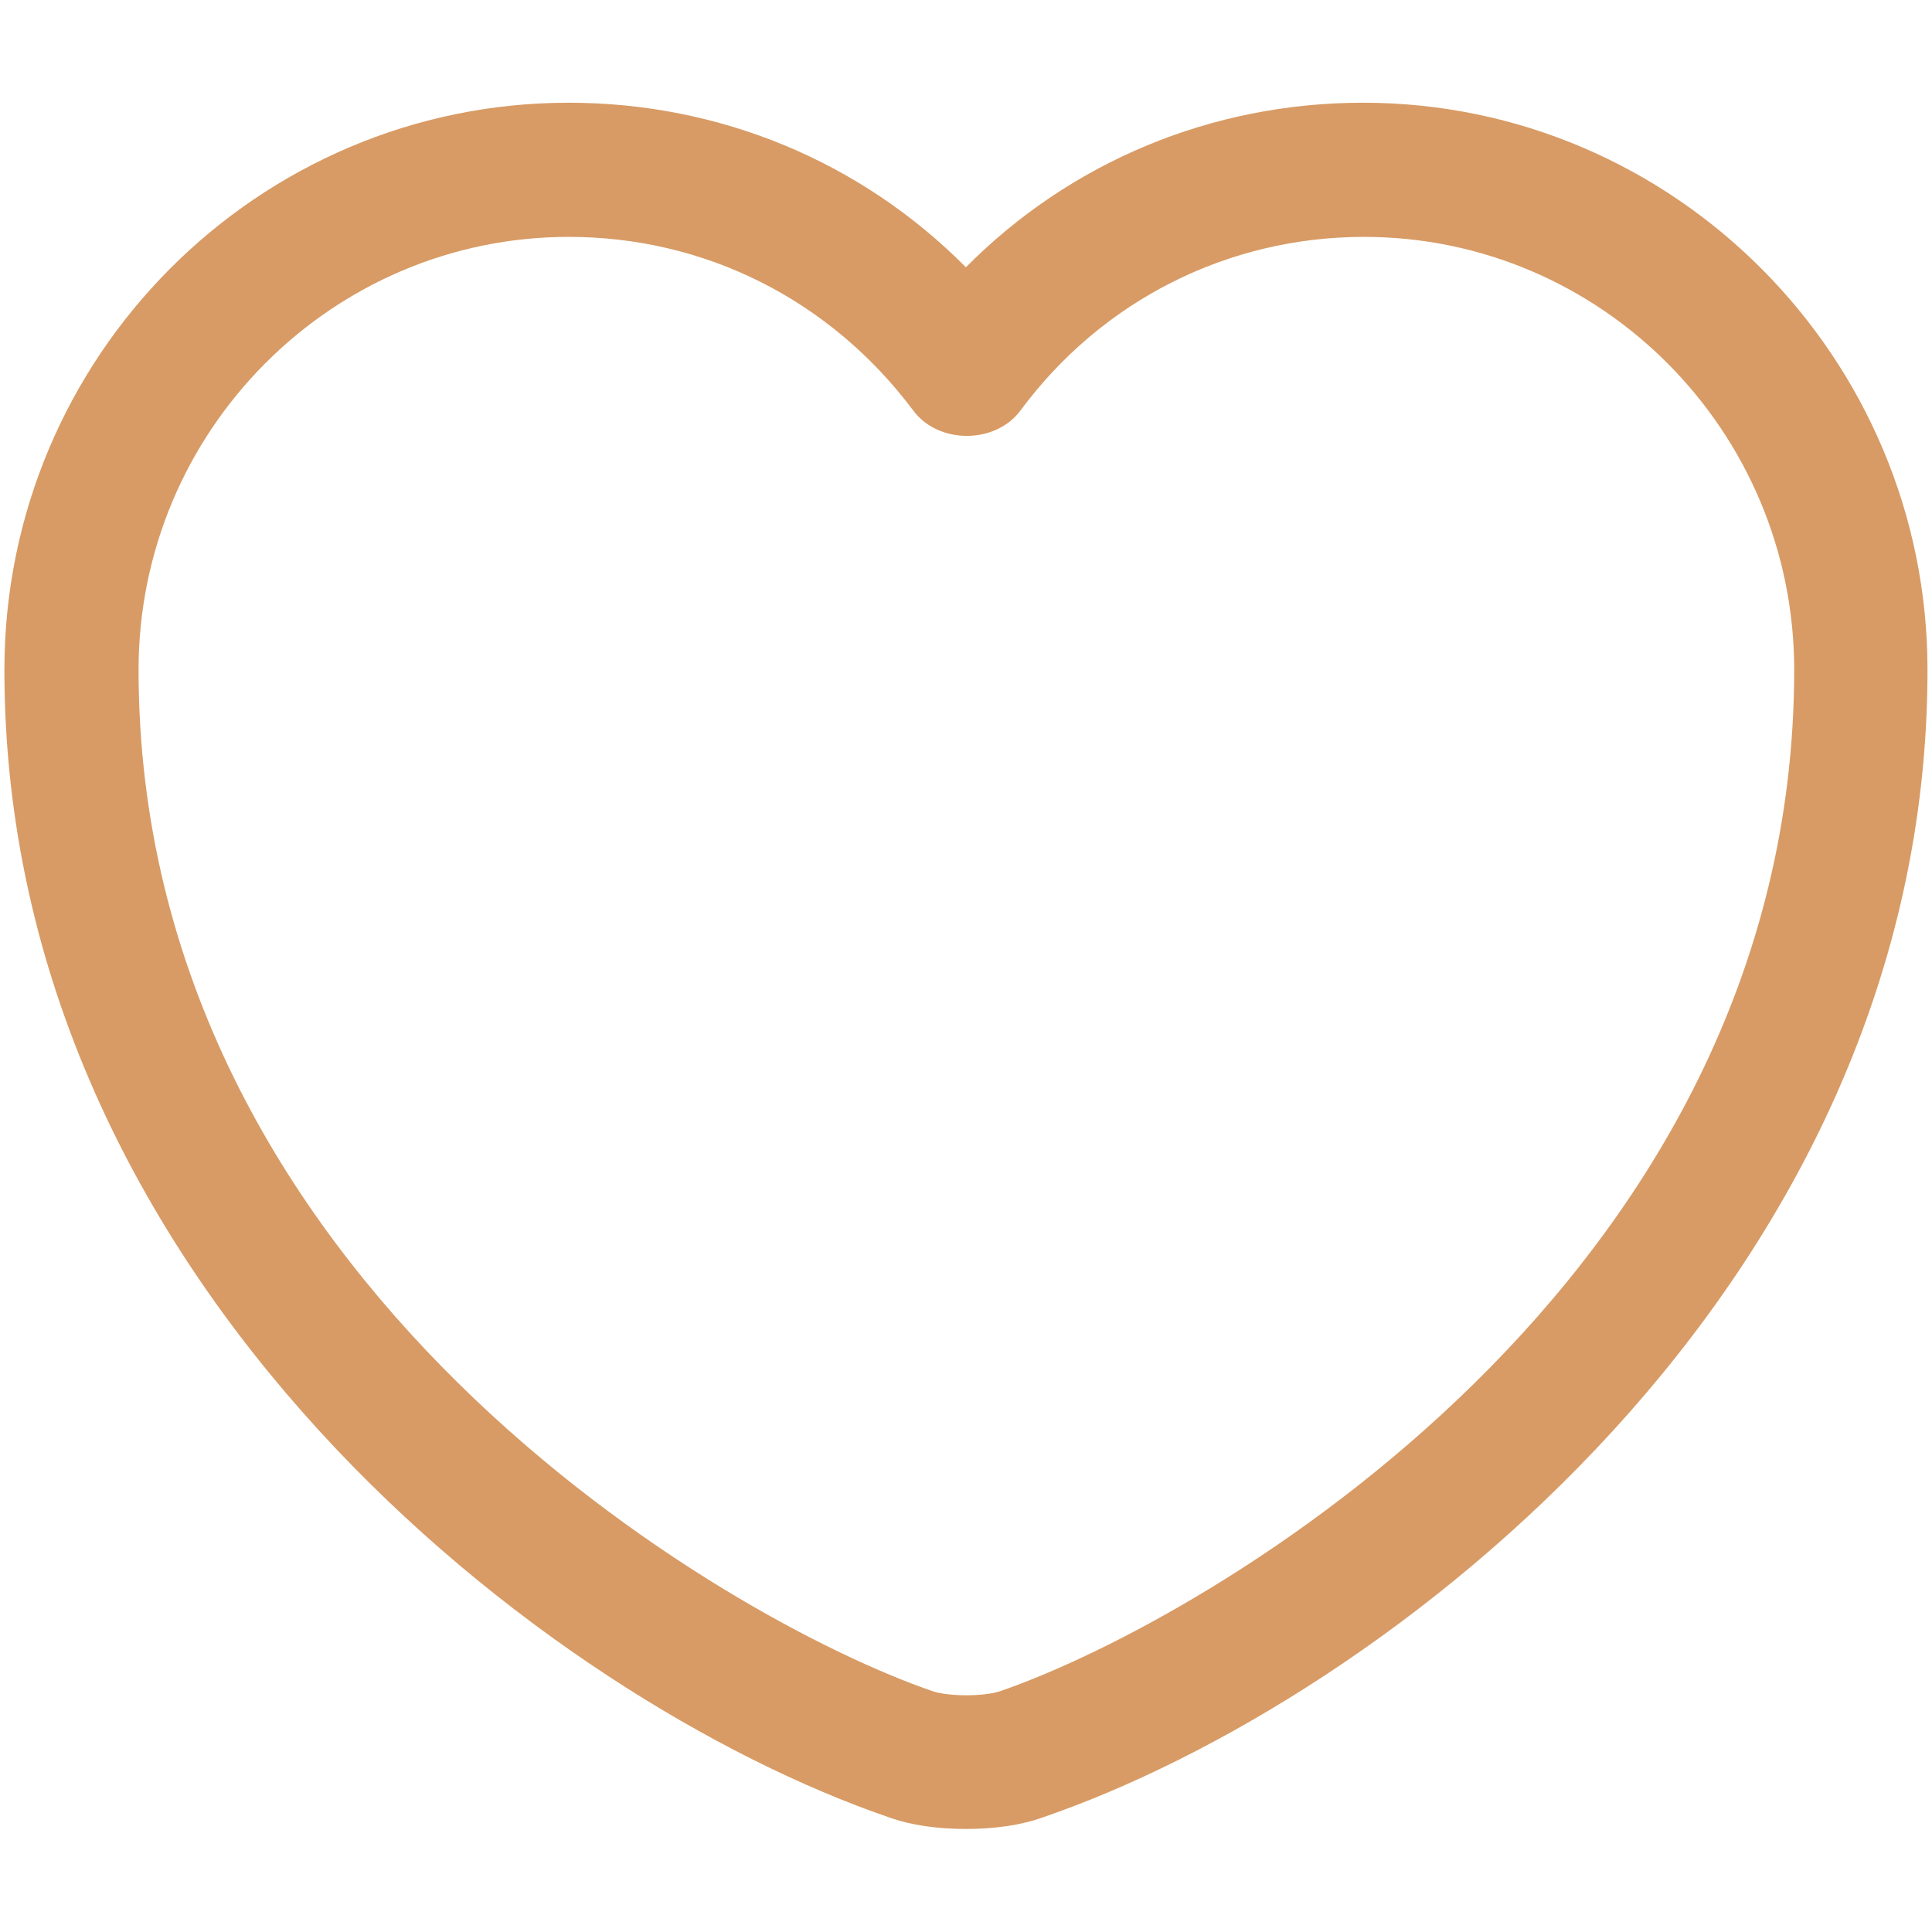
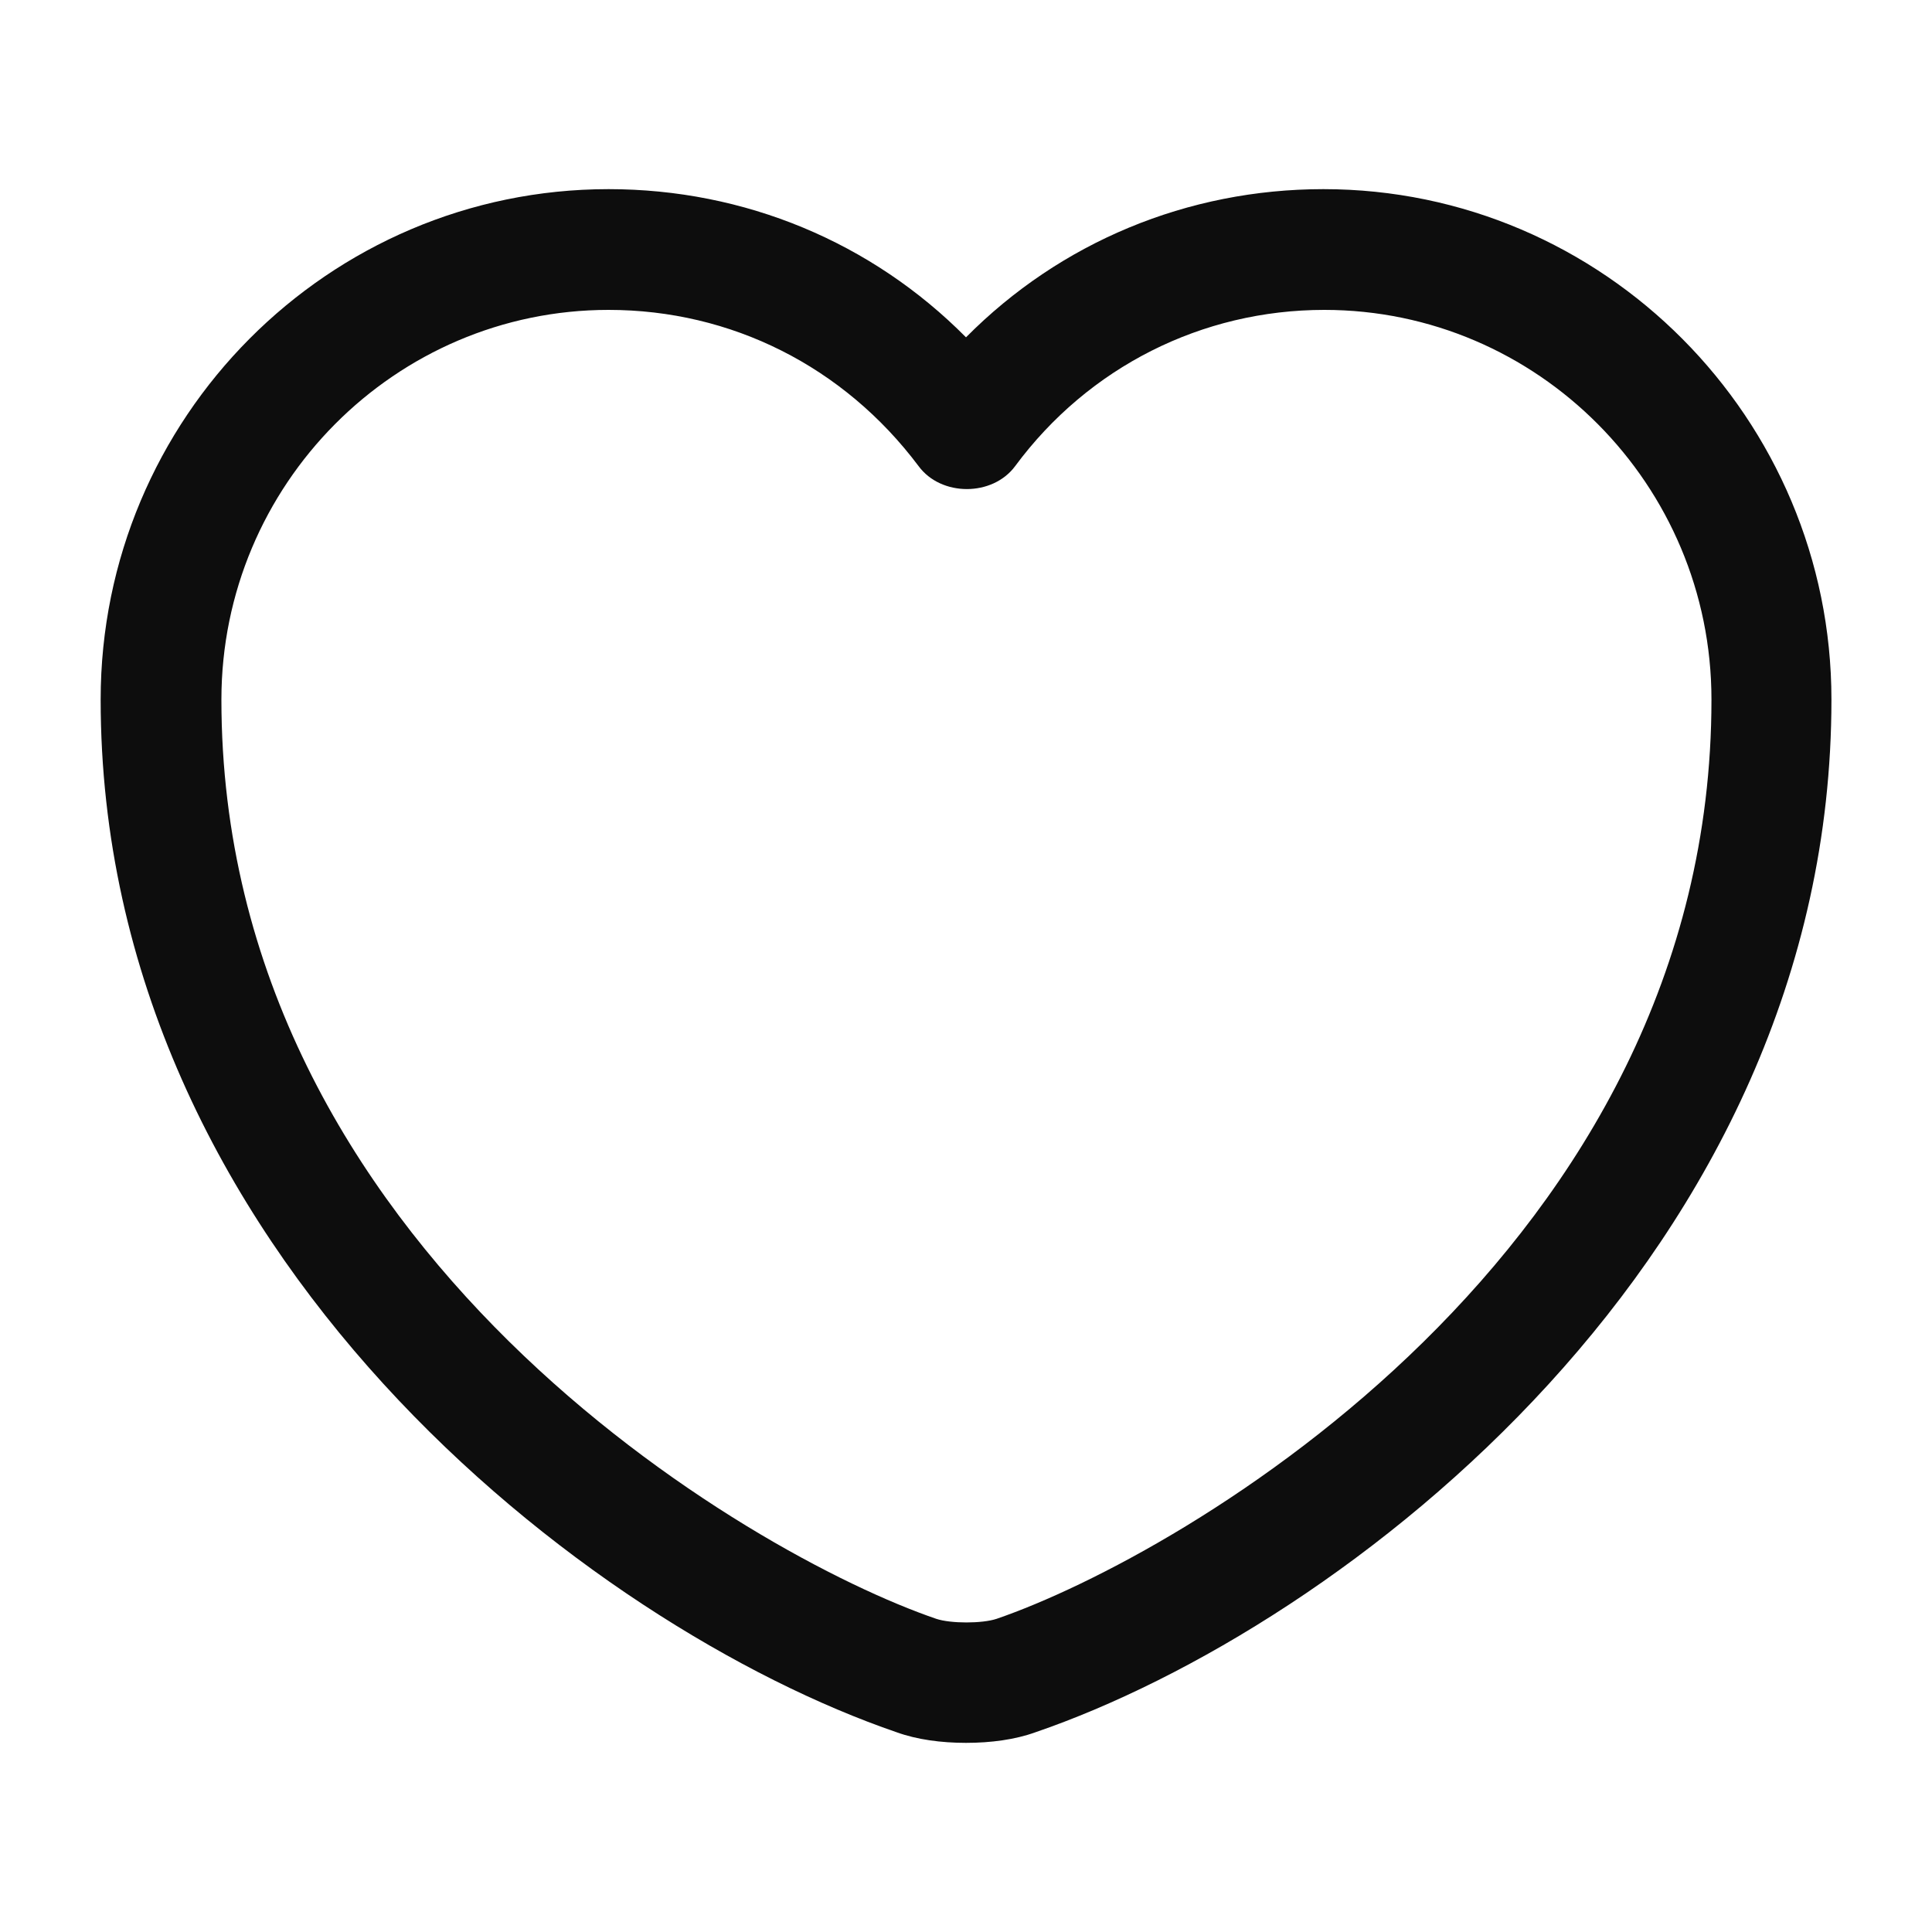
- <svg xmlns="http://www.w3.org/2000/svg" width="18" height="18" viewBox="0 0 18 18" fill="none">
-   <path d="M8.999 17.04C8.741 17.04 8.491 17.007 8.283 16.932C5.099 15.84 0.041 11.965 0.041 6.24C0.041 3.324 2.399 0.957 5.299 0.957C6.708 0.957 8.024 1.507 8.999 2.49C9.974 1.507 11.291 0.957 12.699 0.957C15.599 0.957 17.958 3.332 17.958 6.24C17.958 11.974 12.899 15.84 9.716 16.932C9.508 17.007 9.258 17.04 8.999 17.04ZM5.299 2.207C3.091 2.207 1.291 4.015 1.291 6.24C1.291 11.932 6.766 15.099 8.691 15.757C8.841 15.807 9.166 15.807 9.316 15.757C11.233 15.099 16.716 11.94 16.716 6.24C16.716 4.015 14.916 2.207 12.708 2.207C11.441 2.207 10.266 2.799 9.508 3.824C9.274 4.14 8.741 4.14 8.508 3.824C7.733 2.79 6.566 2.207 5.299 2.207Z" fill="#D89B65" />
+ <svg xmlns="http://www.w3.org/2000/svg" width="20" height="20" viewBox="0 0 20 20" fill="none">
+   <path d="M10 18.042C9.742 18.042 9.492 18.008 9.284 17.933C6.1 16.842 1.042 12.967 1.042 7.242C1.042 4.325 3.4 1.958 6.3 1.958C7.709 1.958 9.025 2.508 10 3.492C10.975 2.508 12.292 1.958 13.7 1.958C16.6 1.958 18.959 4.333 18.959 7.242C18.959 12.975 13.9 16.842 10.717 17.933C10.509 18.008 10.259 18.042 10 18.042ZM6.3 3.208C4.092 3.208 2.292 5.017 2.292 7.242C2.292 12.933 7.767 16.1 9.692 16.758C9.842 16.808 10.167 16.808 10.317 16.758C12.234 16.1 17.717 12.942 17.717 7.242C17.717 5.017 15.917 3.208 13.709 3.208C12.442 3.208 11.267 3.8 10.509 4.825C10.275 5.142 9.742 5.142 9.509 4.825C8.734 3.792 7.567 3.208 6.3 3.208Z" fill="#0D0D0D" />
</svg>
